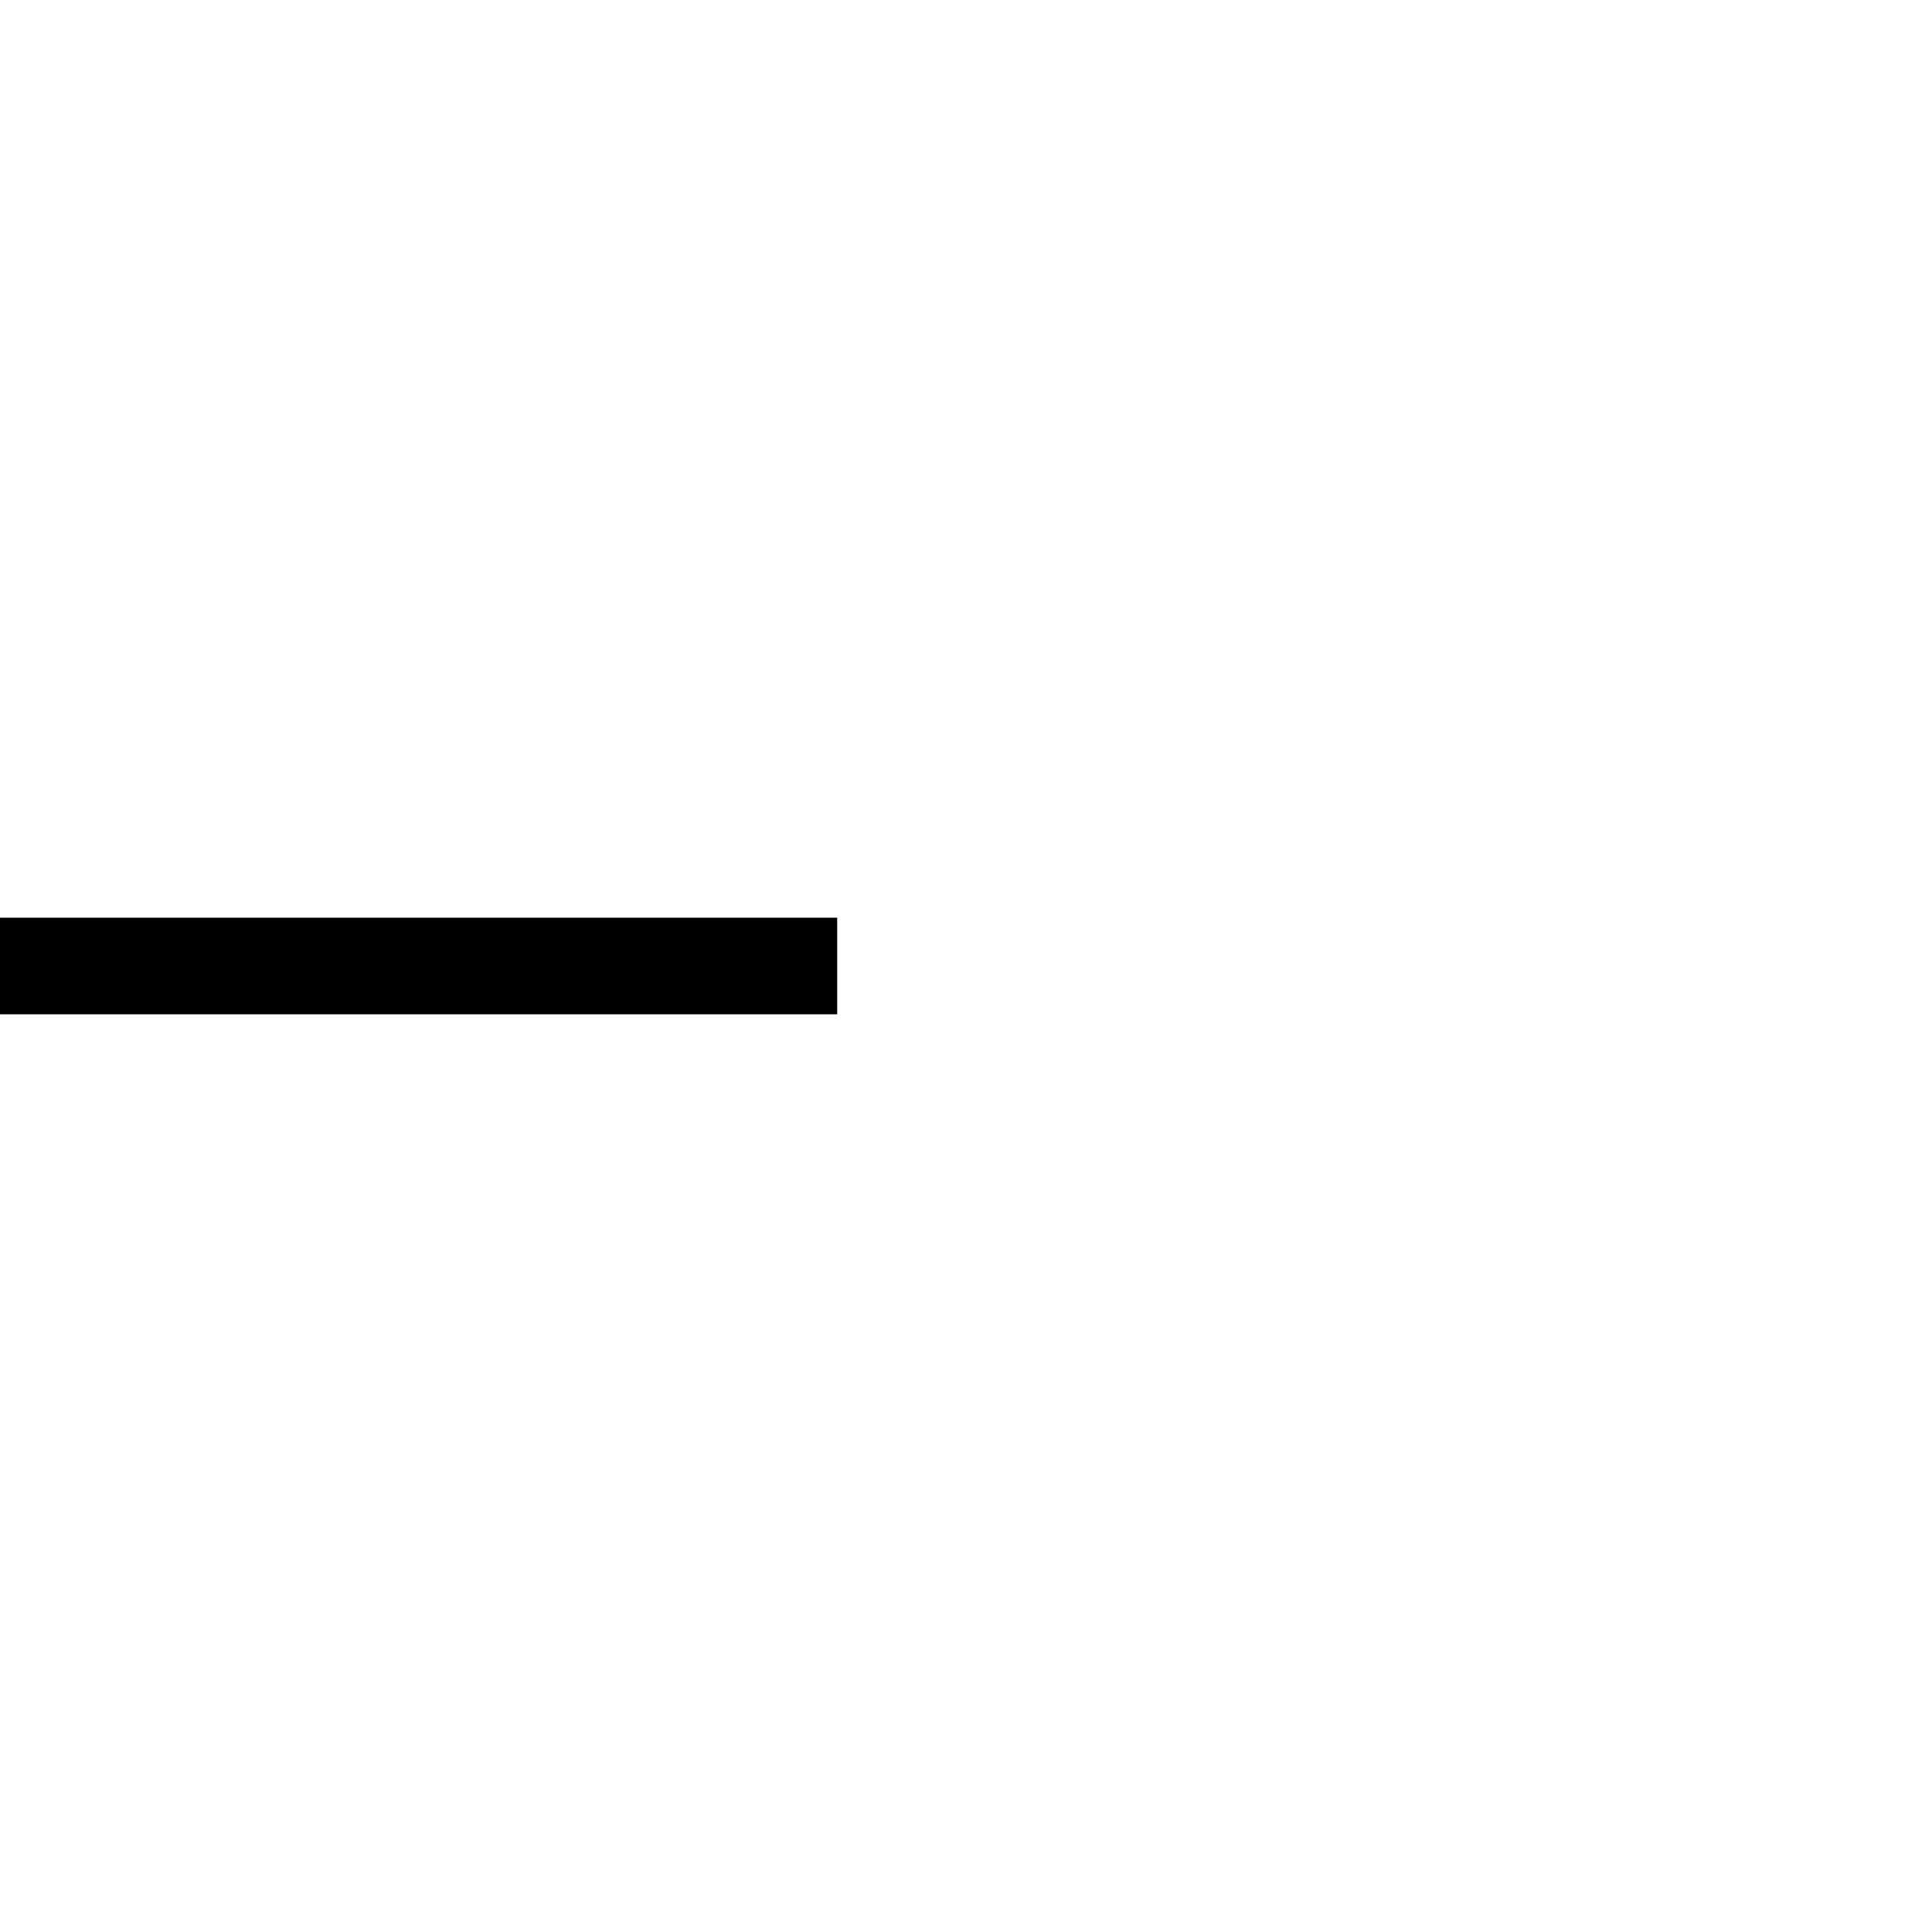
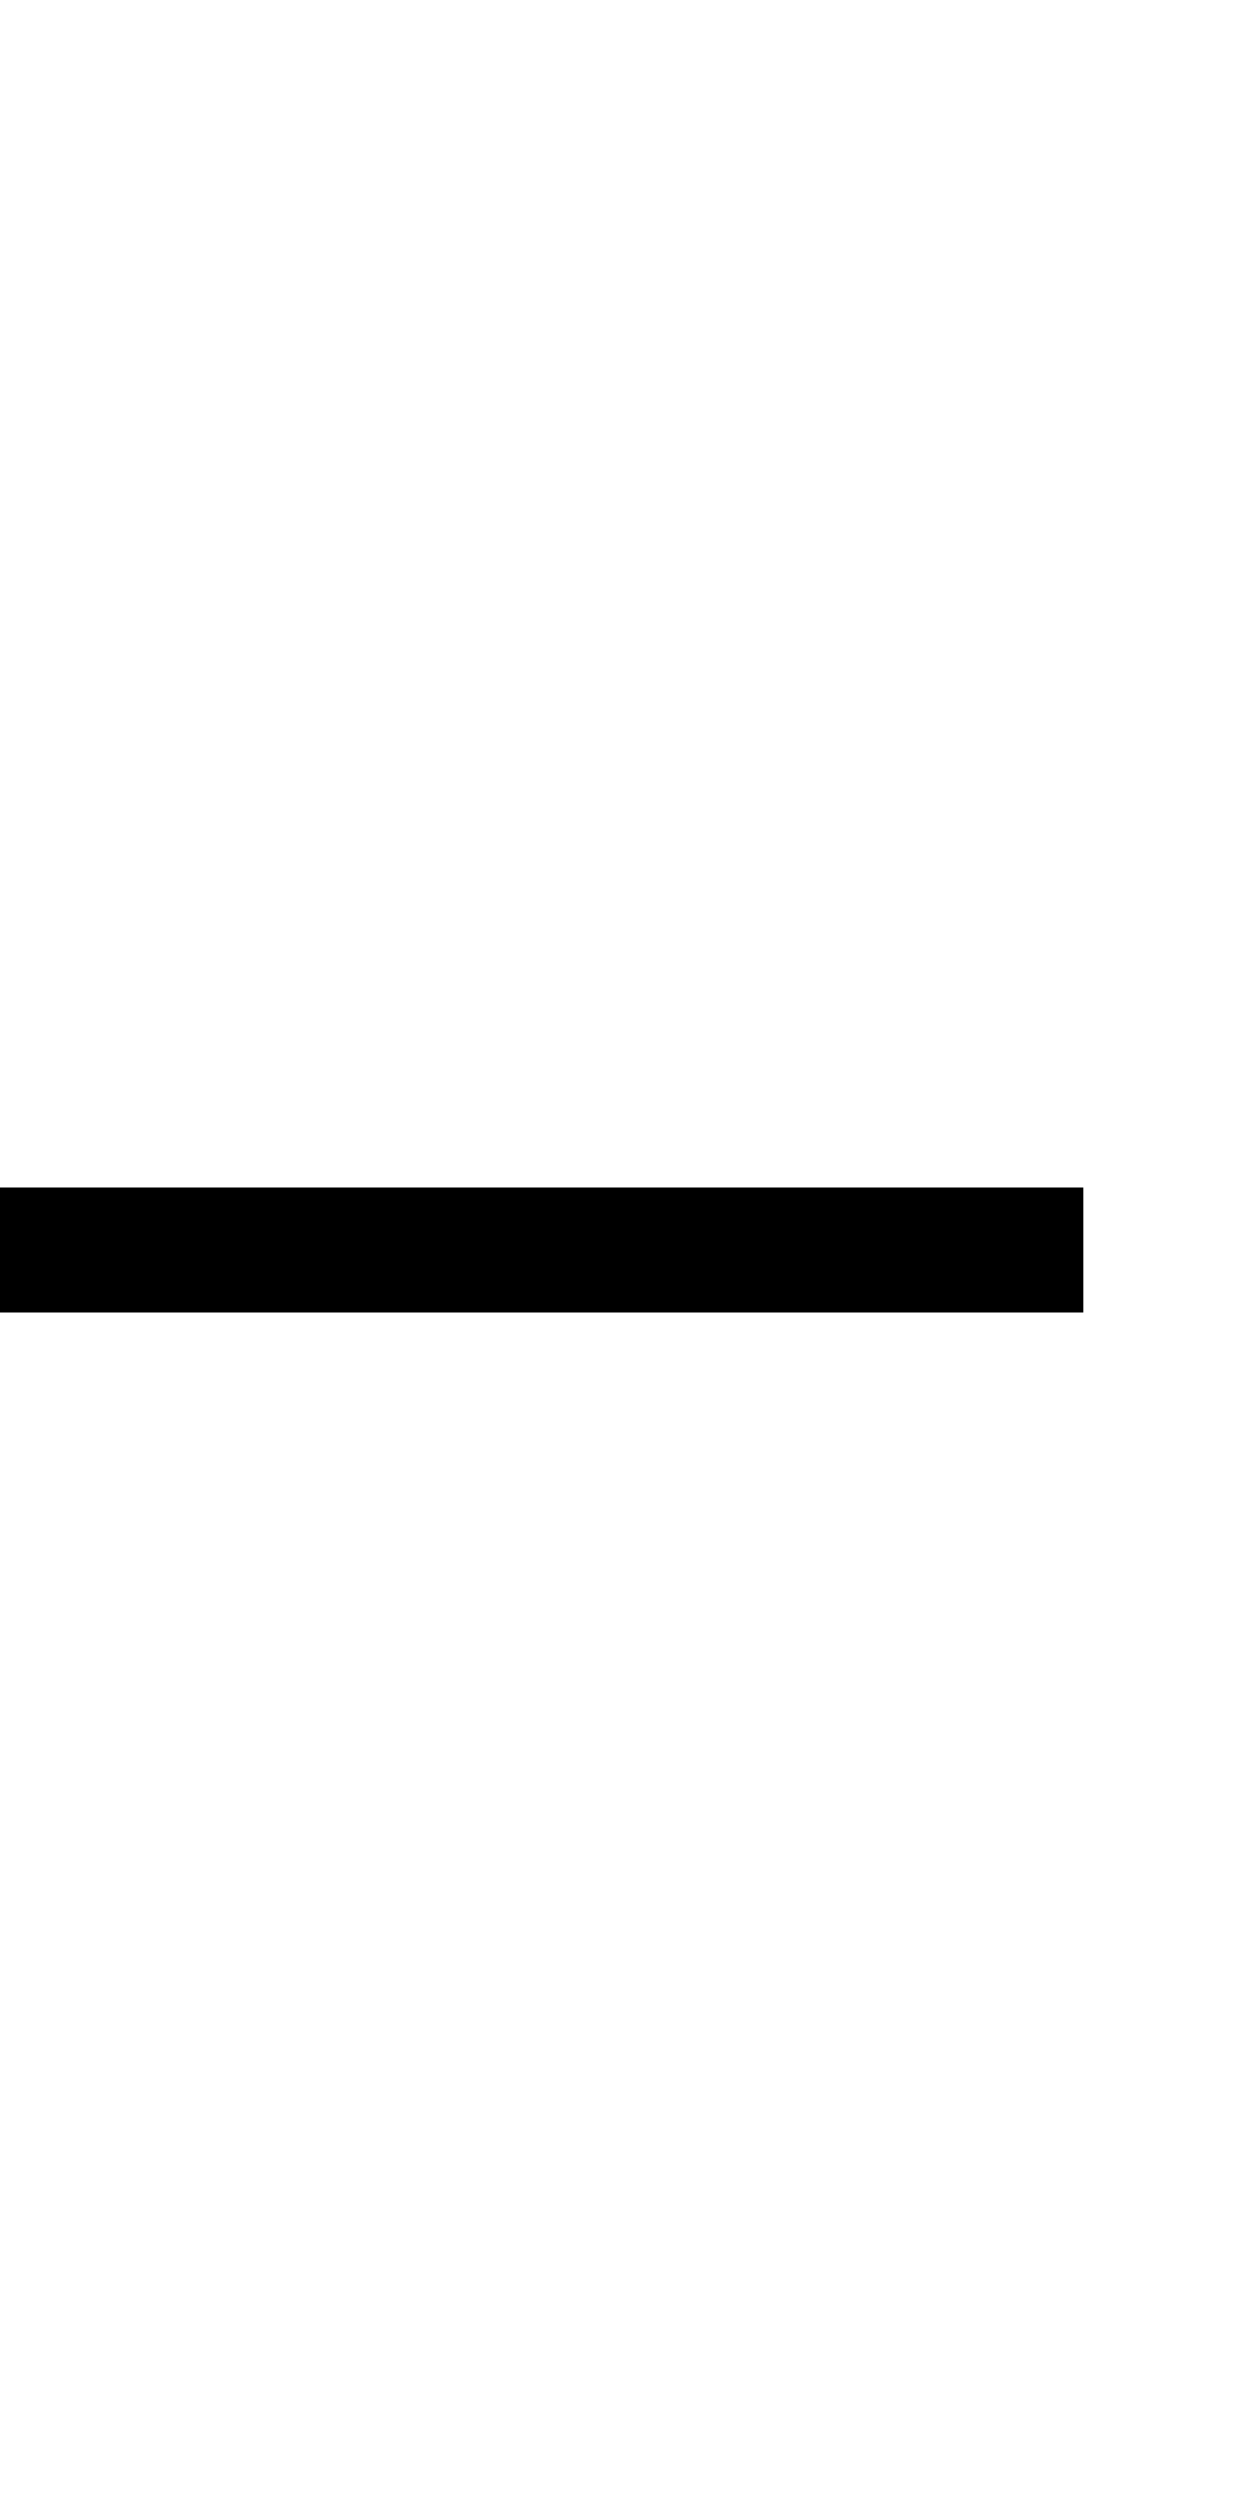
- <svg xmlns="http://www.w3.org/2000/svg" id="mim-cleavage" version="1.1" baseProfile="full" width="24" height="24" refX="11" refY="6" viewBox="12 0 -12 24" class="board-fill-color default-stroke-color solid-stroke">
+ <svg xmlns="http://www.w3.org/2000/svg" id="mim-cleavage" version="1.1" baseProfile="full" width="12" height="24" refX="10.6" refY="23.4" viewBox="0 0 12 24" class="board-fill-color default-stroke-color solid-stroke">
  <rect stroke="none" x="0" y="11.4" width="10.4" height="1.2" />
  <line fill="none" stroke-width="1" x1="11" y1="12" x2="11" y2="24" />
-   <line fill="none" stroke-width="1" x1="11" y1="24" x2="-11" y2="0" />
+   <line fill="none" stroke-width="1" x1="11" y1="24" x2="0" y2="12" />
</svg>
